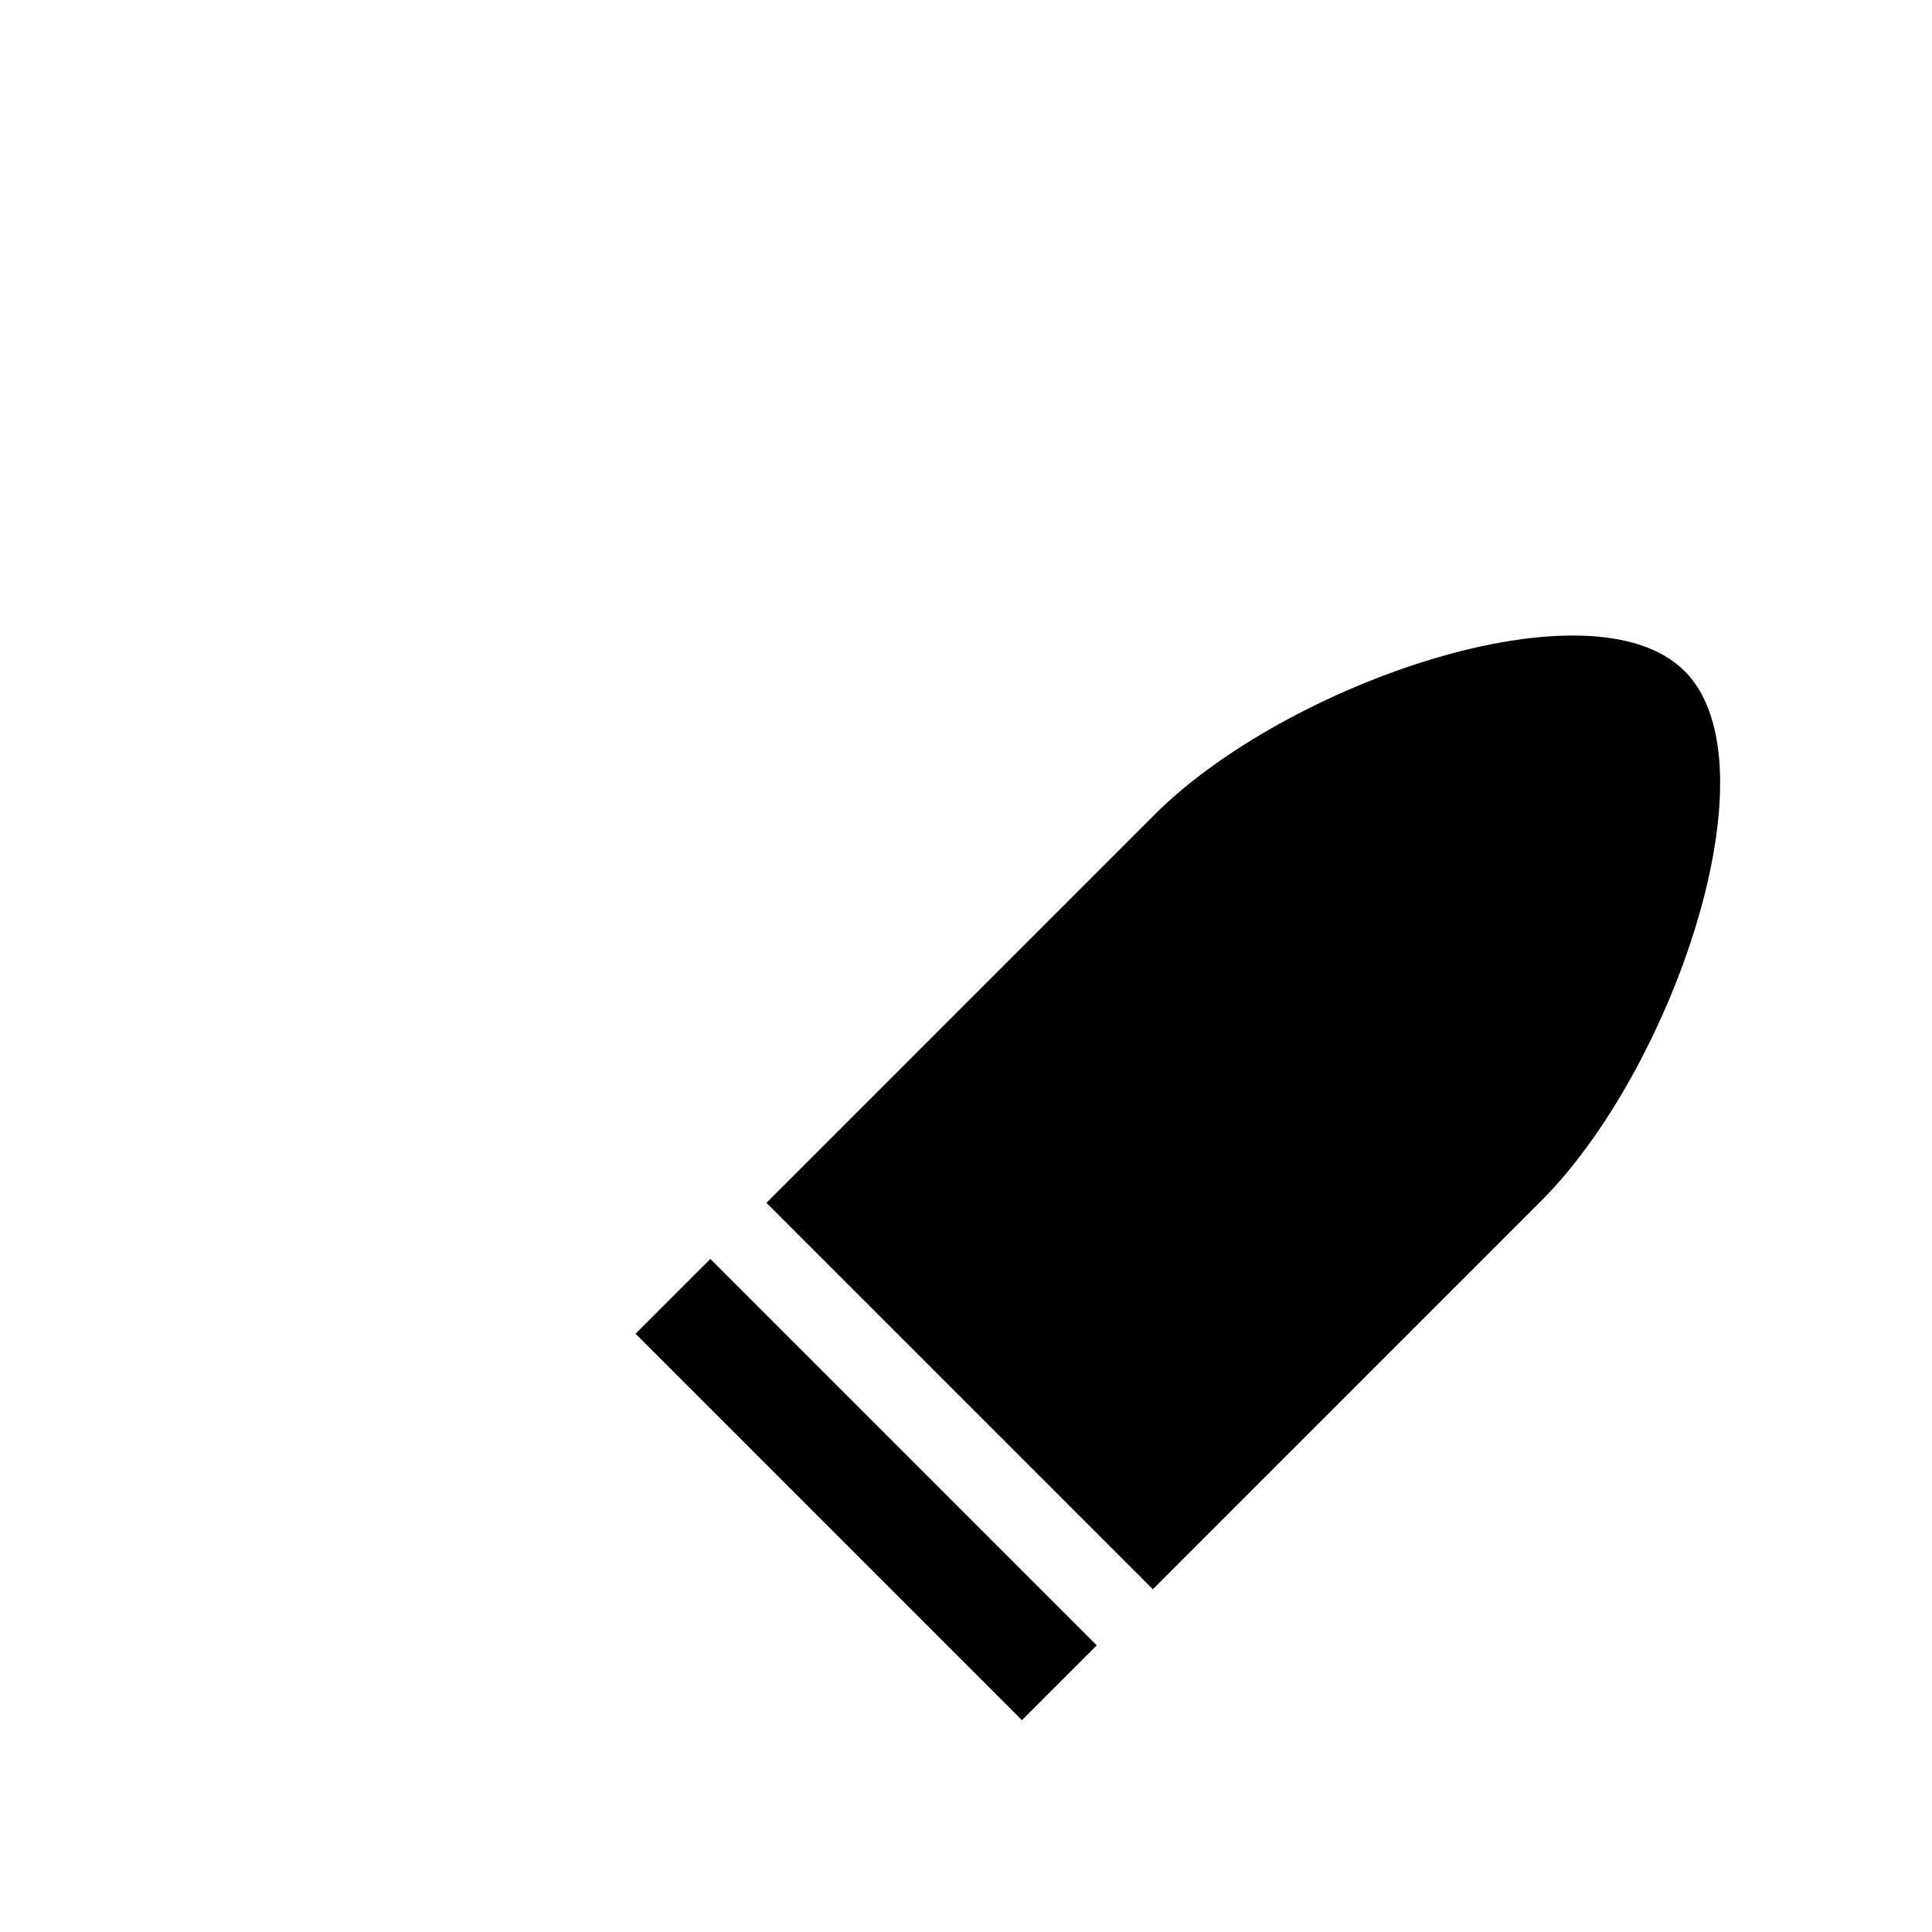
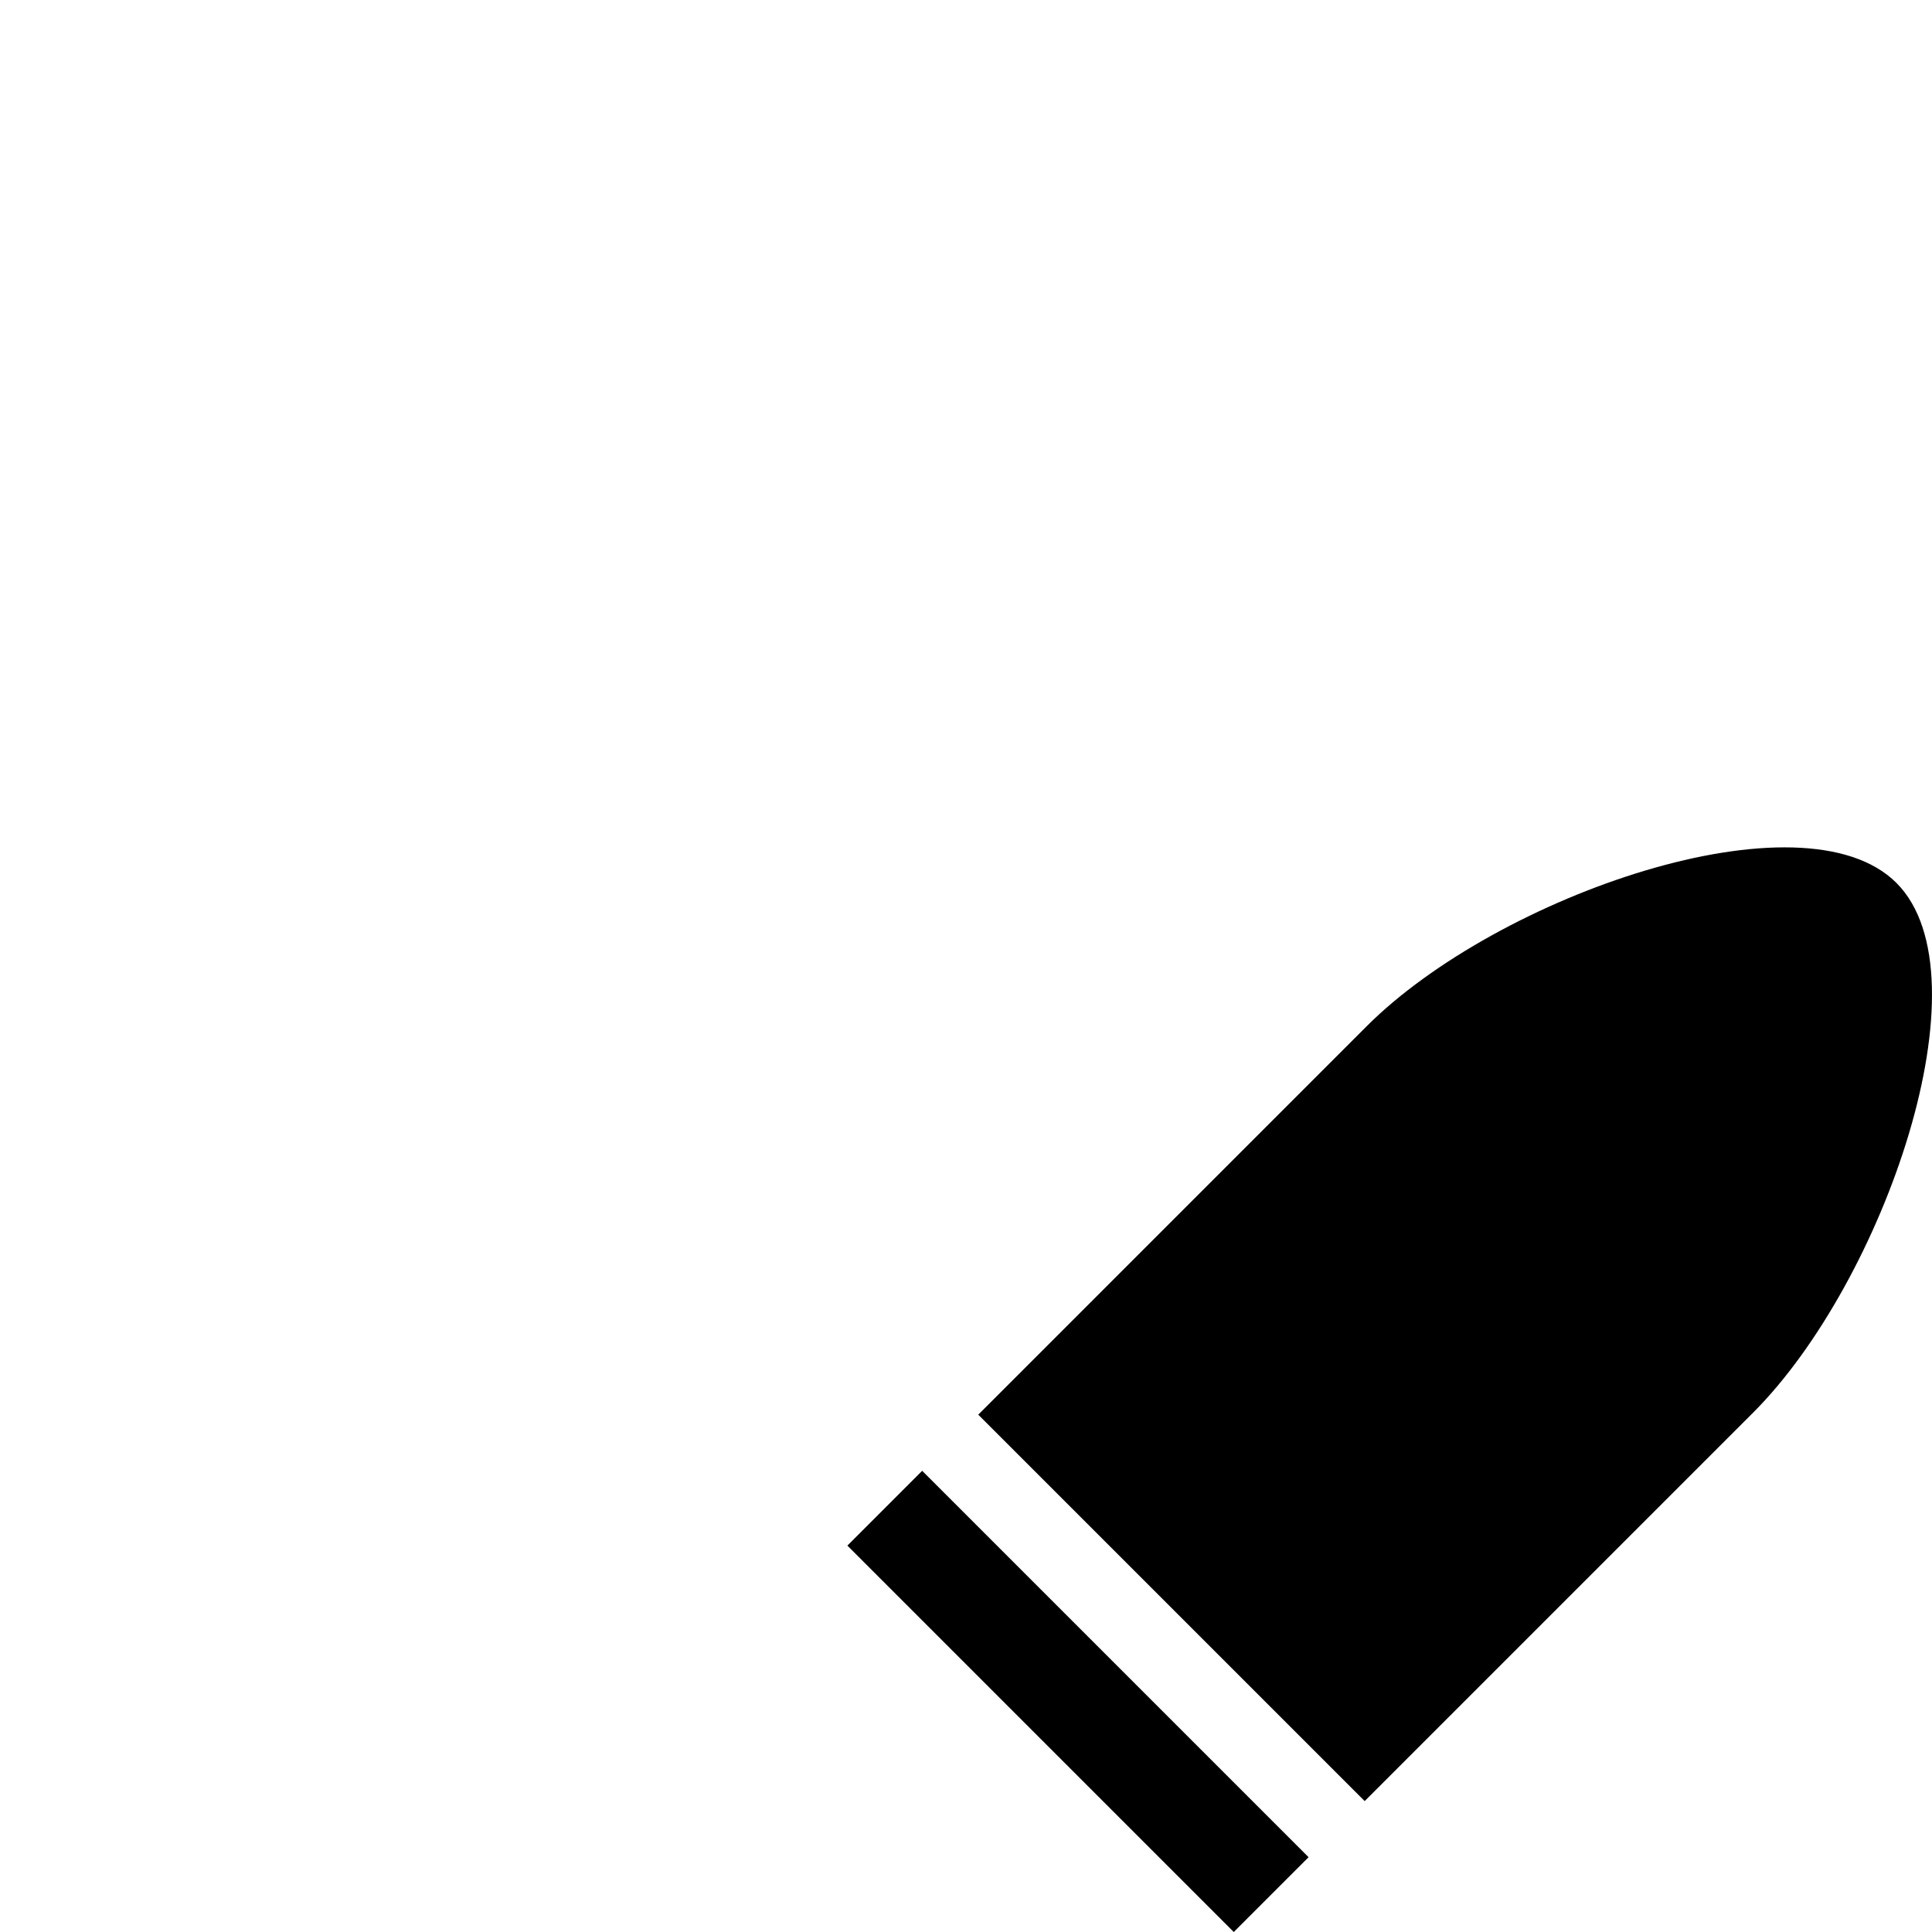
- <svg xmlns="http://www.w3.org/2000/svg" version="1.1" id="_x32_" width="100%;" height="100%;" viewBox="-300 -300 912 912" xml:space="preserve">
+ <svg xmlns="http://www.w3.org/2000/svg" version="1.1" id="_x32_" width="100%;" height="100%;" viewBox="-400 -400 912 912" xml:space="preserve">
  <style type="text/css">

	.st0{fill:#000000;margin:10%;}

</style>
  <g>
    <path class="st0" d="M495.212,16.785c-44.125-44.141-188.297,5.875-250.078,67.656S61.79,267.8,61.79,267.8l182.406,182.407   c0,0,121.563-121.579,183.359-183.36C489.321,205.082,539.337,60.91,495.212,16.785z" />
    <polygon class="st0" points="0.009,329.597 182.399,512.004 217.712,476.691 35.306,294.285  " />
  </g>
</svg>
